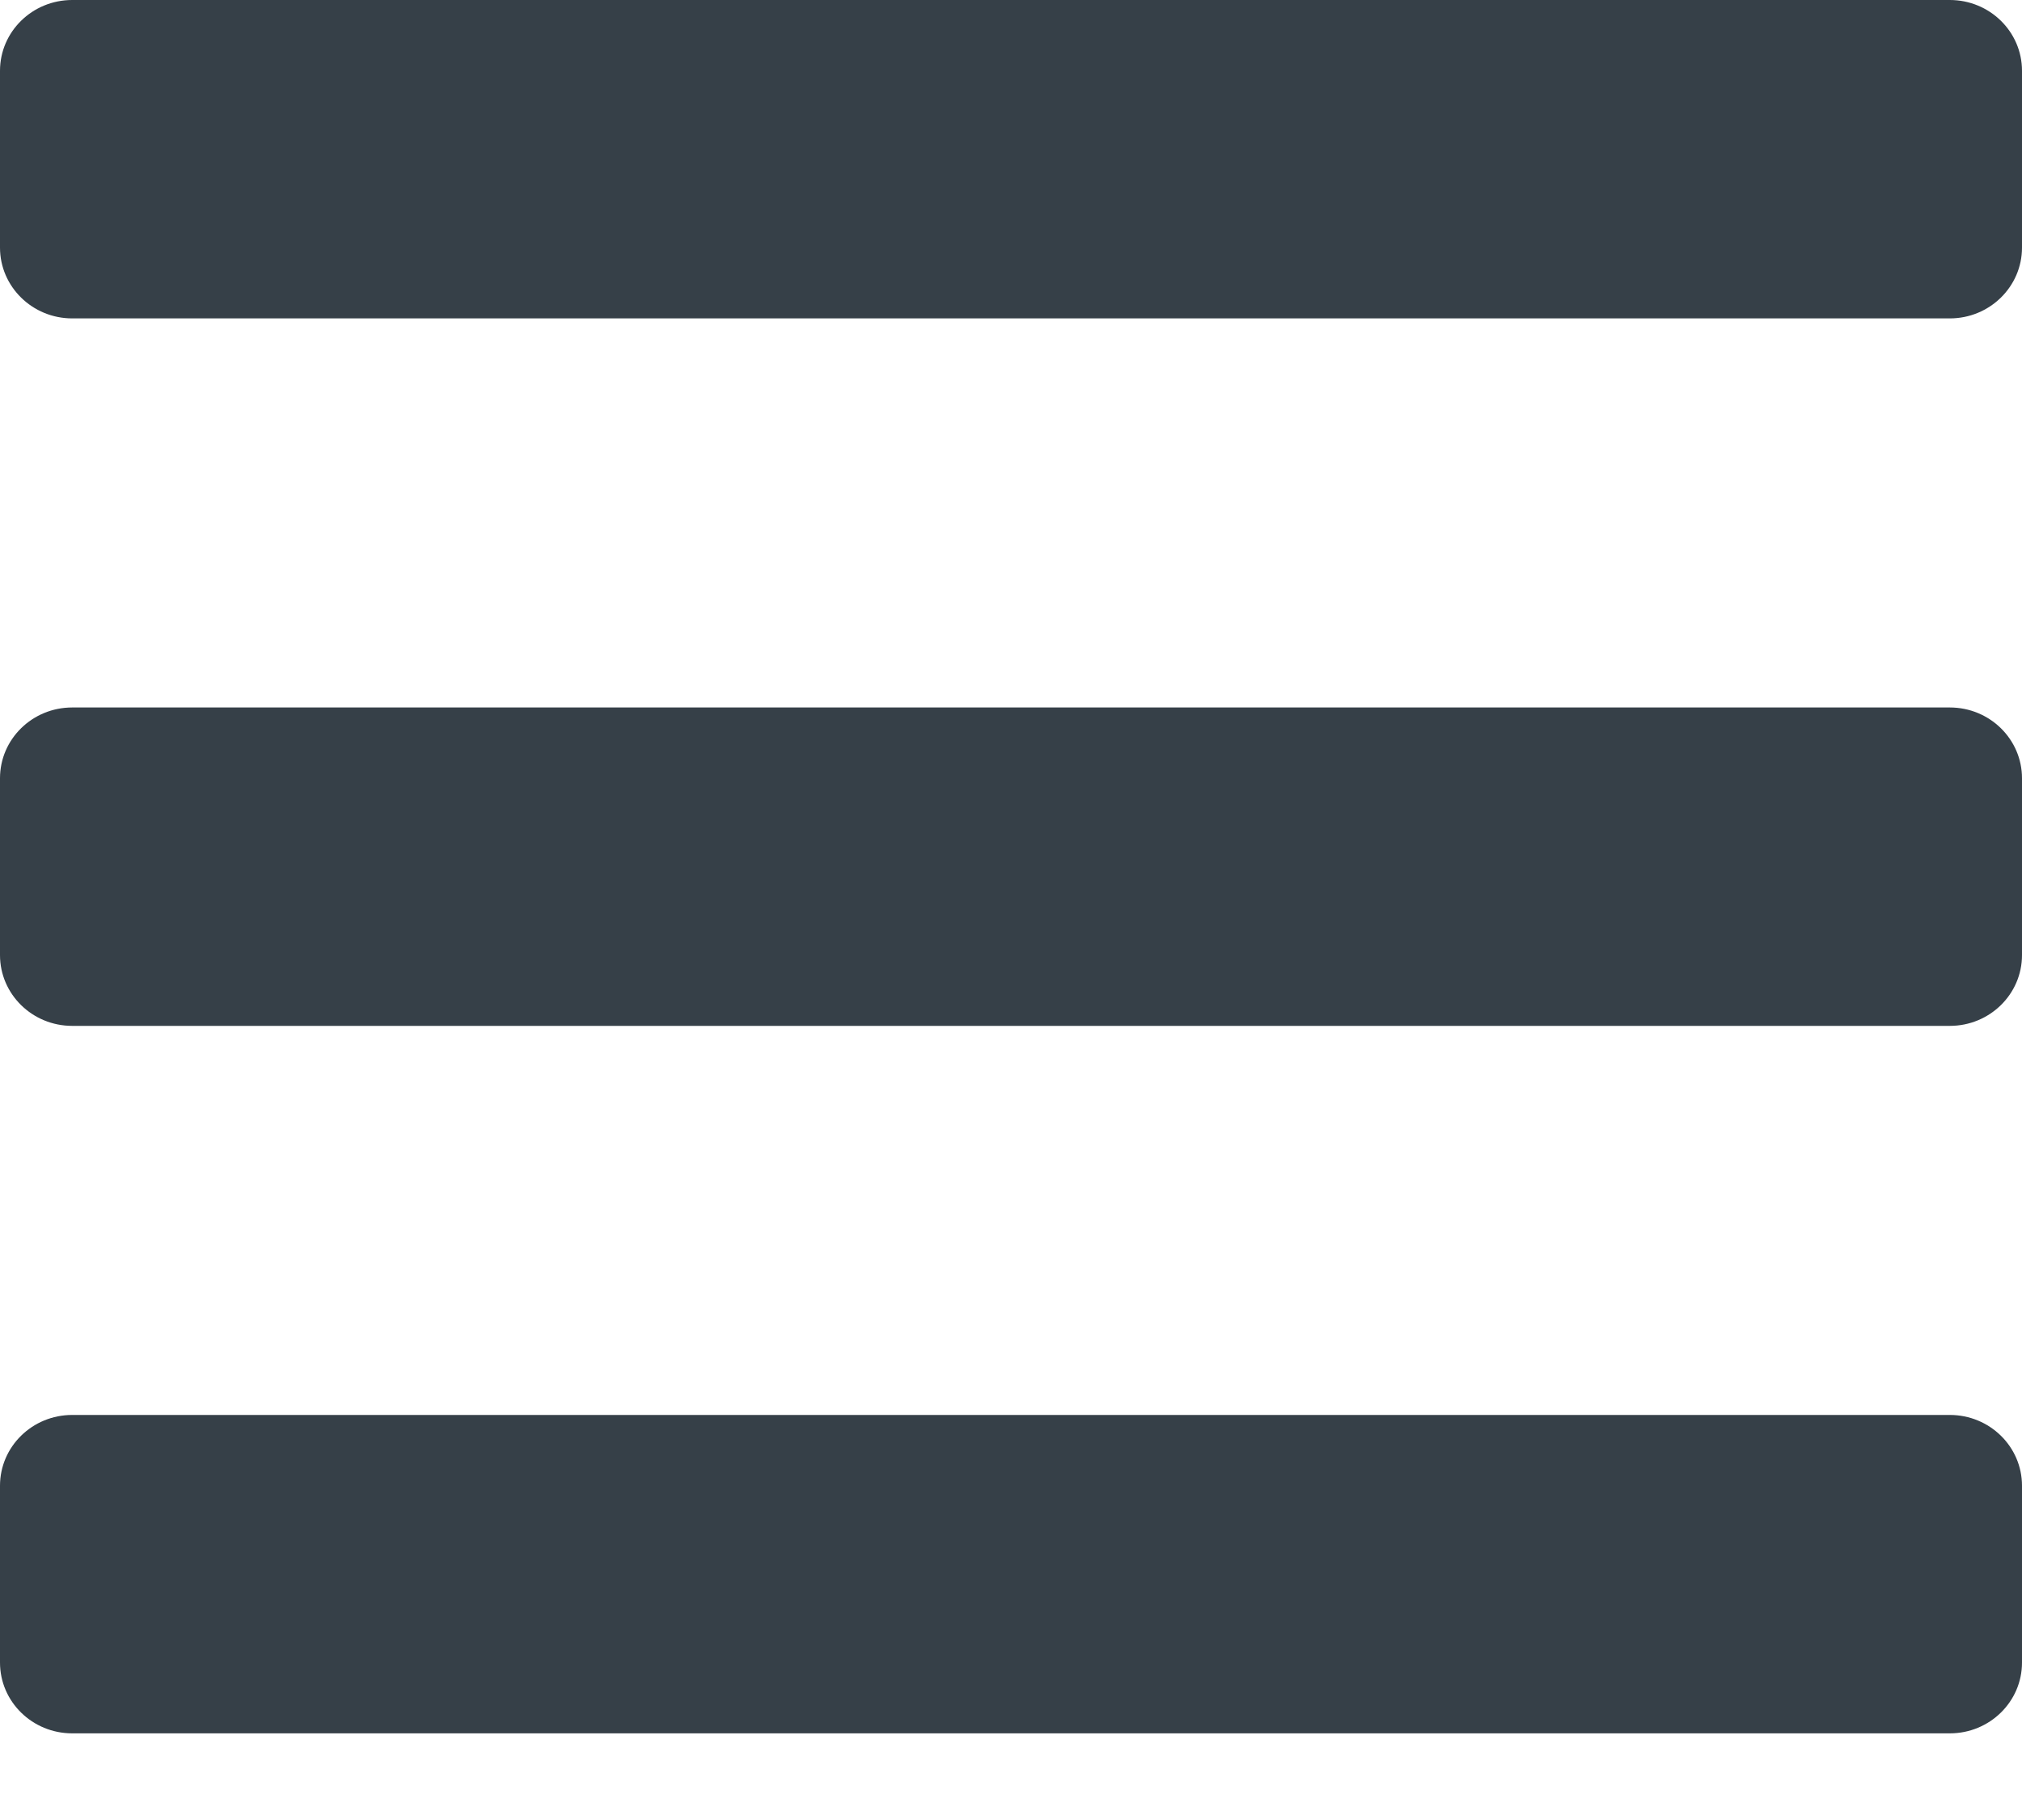
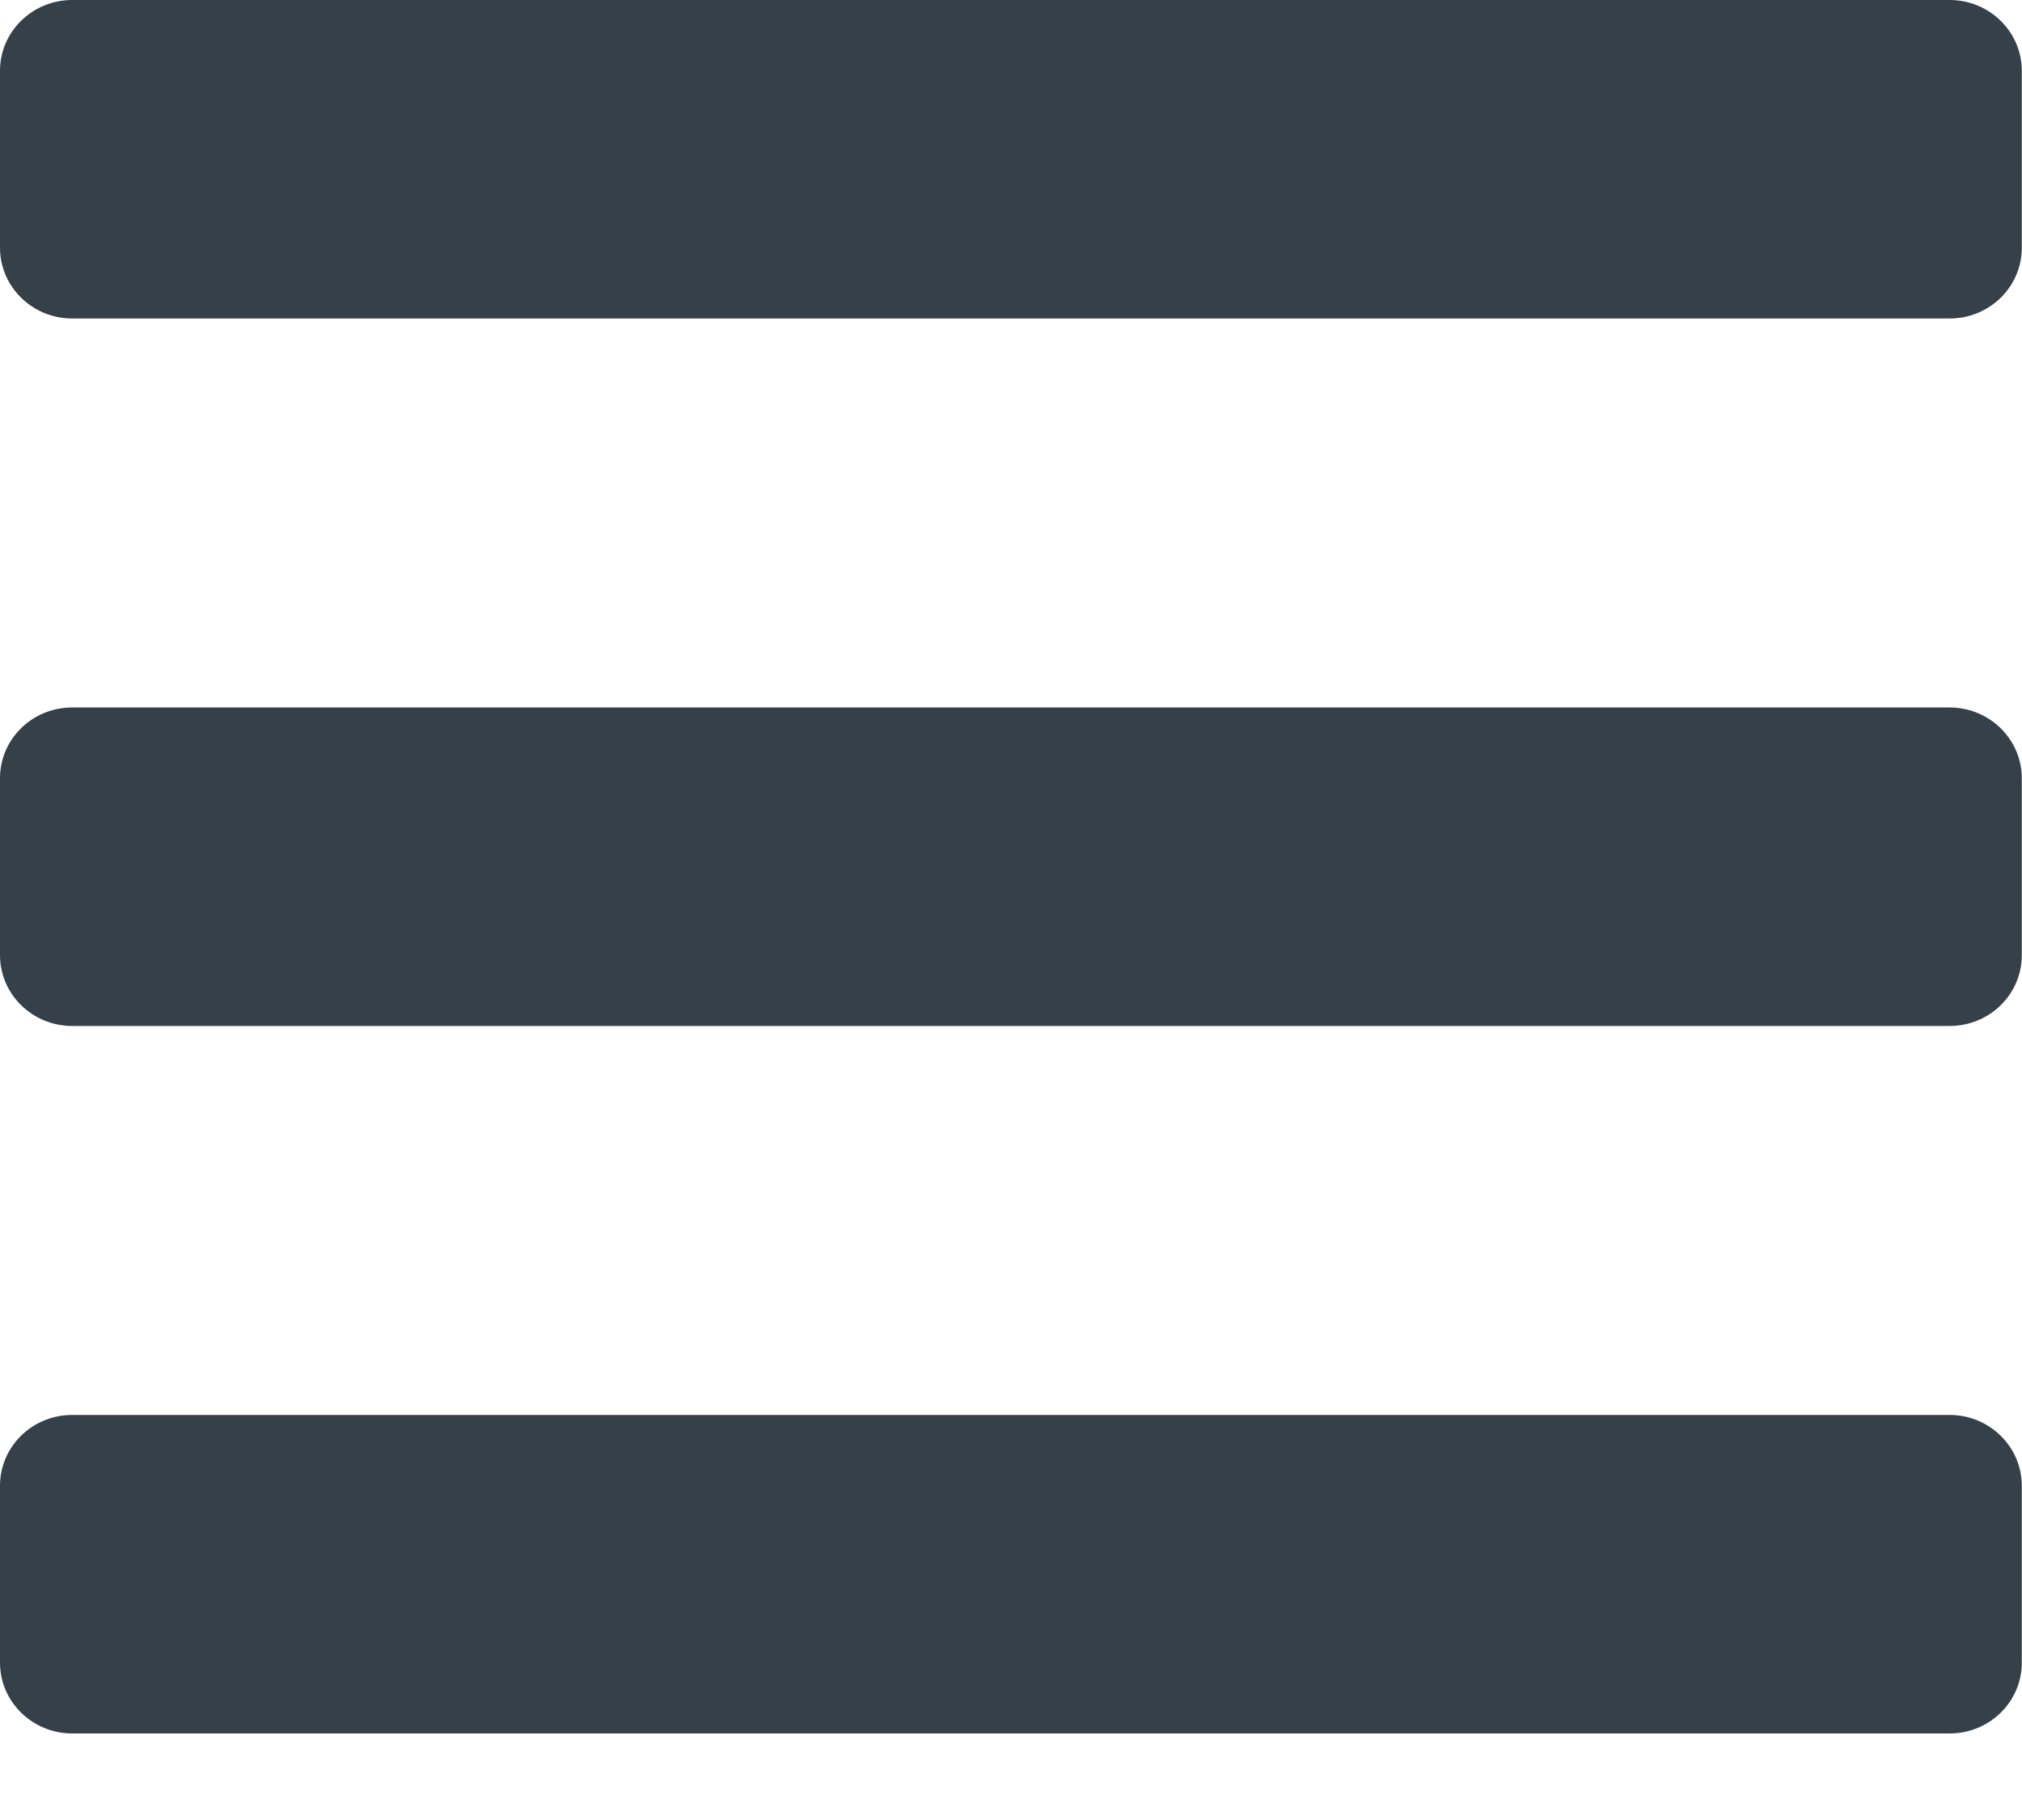
<svg xmlns="http://www.w3.org/2000/svg" width="20" height="18" viewBox="0 0 20 18" fill="none">
-   <path d="M0.714 3.149H19.286C19.68 3.149 20 2.835 20 2.449V0.7C20 0.313 19.68 0 19.286 0H0.714C0.32 0 0 0.313 0 0.7V2.449C0 2.835 0.32 3.149 0.714 3.149ZM0.714 10.146H19.286C19.68 10.146 20 9.833 20 9.446V7.697C20 7.31 19.68 6.997 19.286 6.997H0.714C0.32 6.997 0 7.31 0 7.697V9.446C0 9.833 0.32 10.146 0.714 10.146ZM0.714 17.143H19.286C19.68 17.143 20 16.83 20 16.443V14.694C20 14.307 19.68 13.994 19.286 13.994H0.714C0.32 13.994 0 14.307 0 14.694V16.443C0 16.83 0.32 17.143 0.714 17.143Z" fill="#364048" />
+   <path d="M.714 3.15h18.57c.395 0 .714-.313.714-.7V.7c0-.386-.32-.7-.714-.7H.714C.32 0 0 .313 0 .7v1.75c0 .386.32.7.714.7zm0 6.997h18.57c.395 0 .714-.313.714-.7v-1.75c0-.386-.32-.7-.714-.7H.714c-.395 0-.714.313-.714.7v1.75c0 .386.32.7.714.7zm0 6.997h18.57c.395 0 .714-.313.714-.7v-1.75c0-.386-.32-.7-.714-.7H.714c-.395 0-.714.313-.714.7v1.75c0 .386.32.7.714.7z" fill="#364048" />
</svg>
